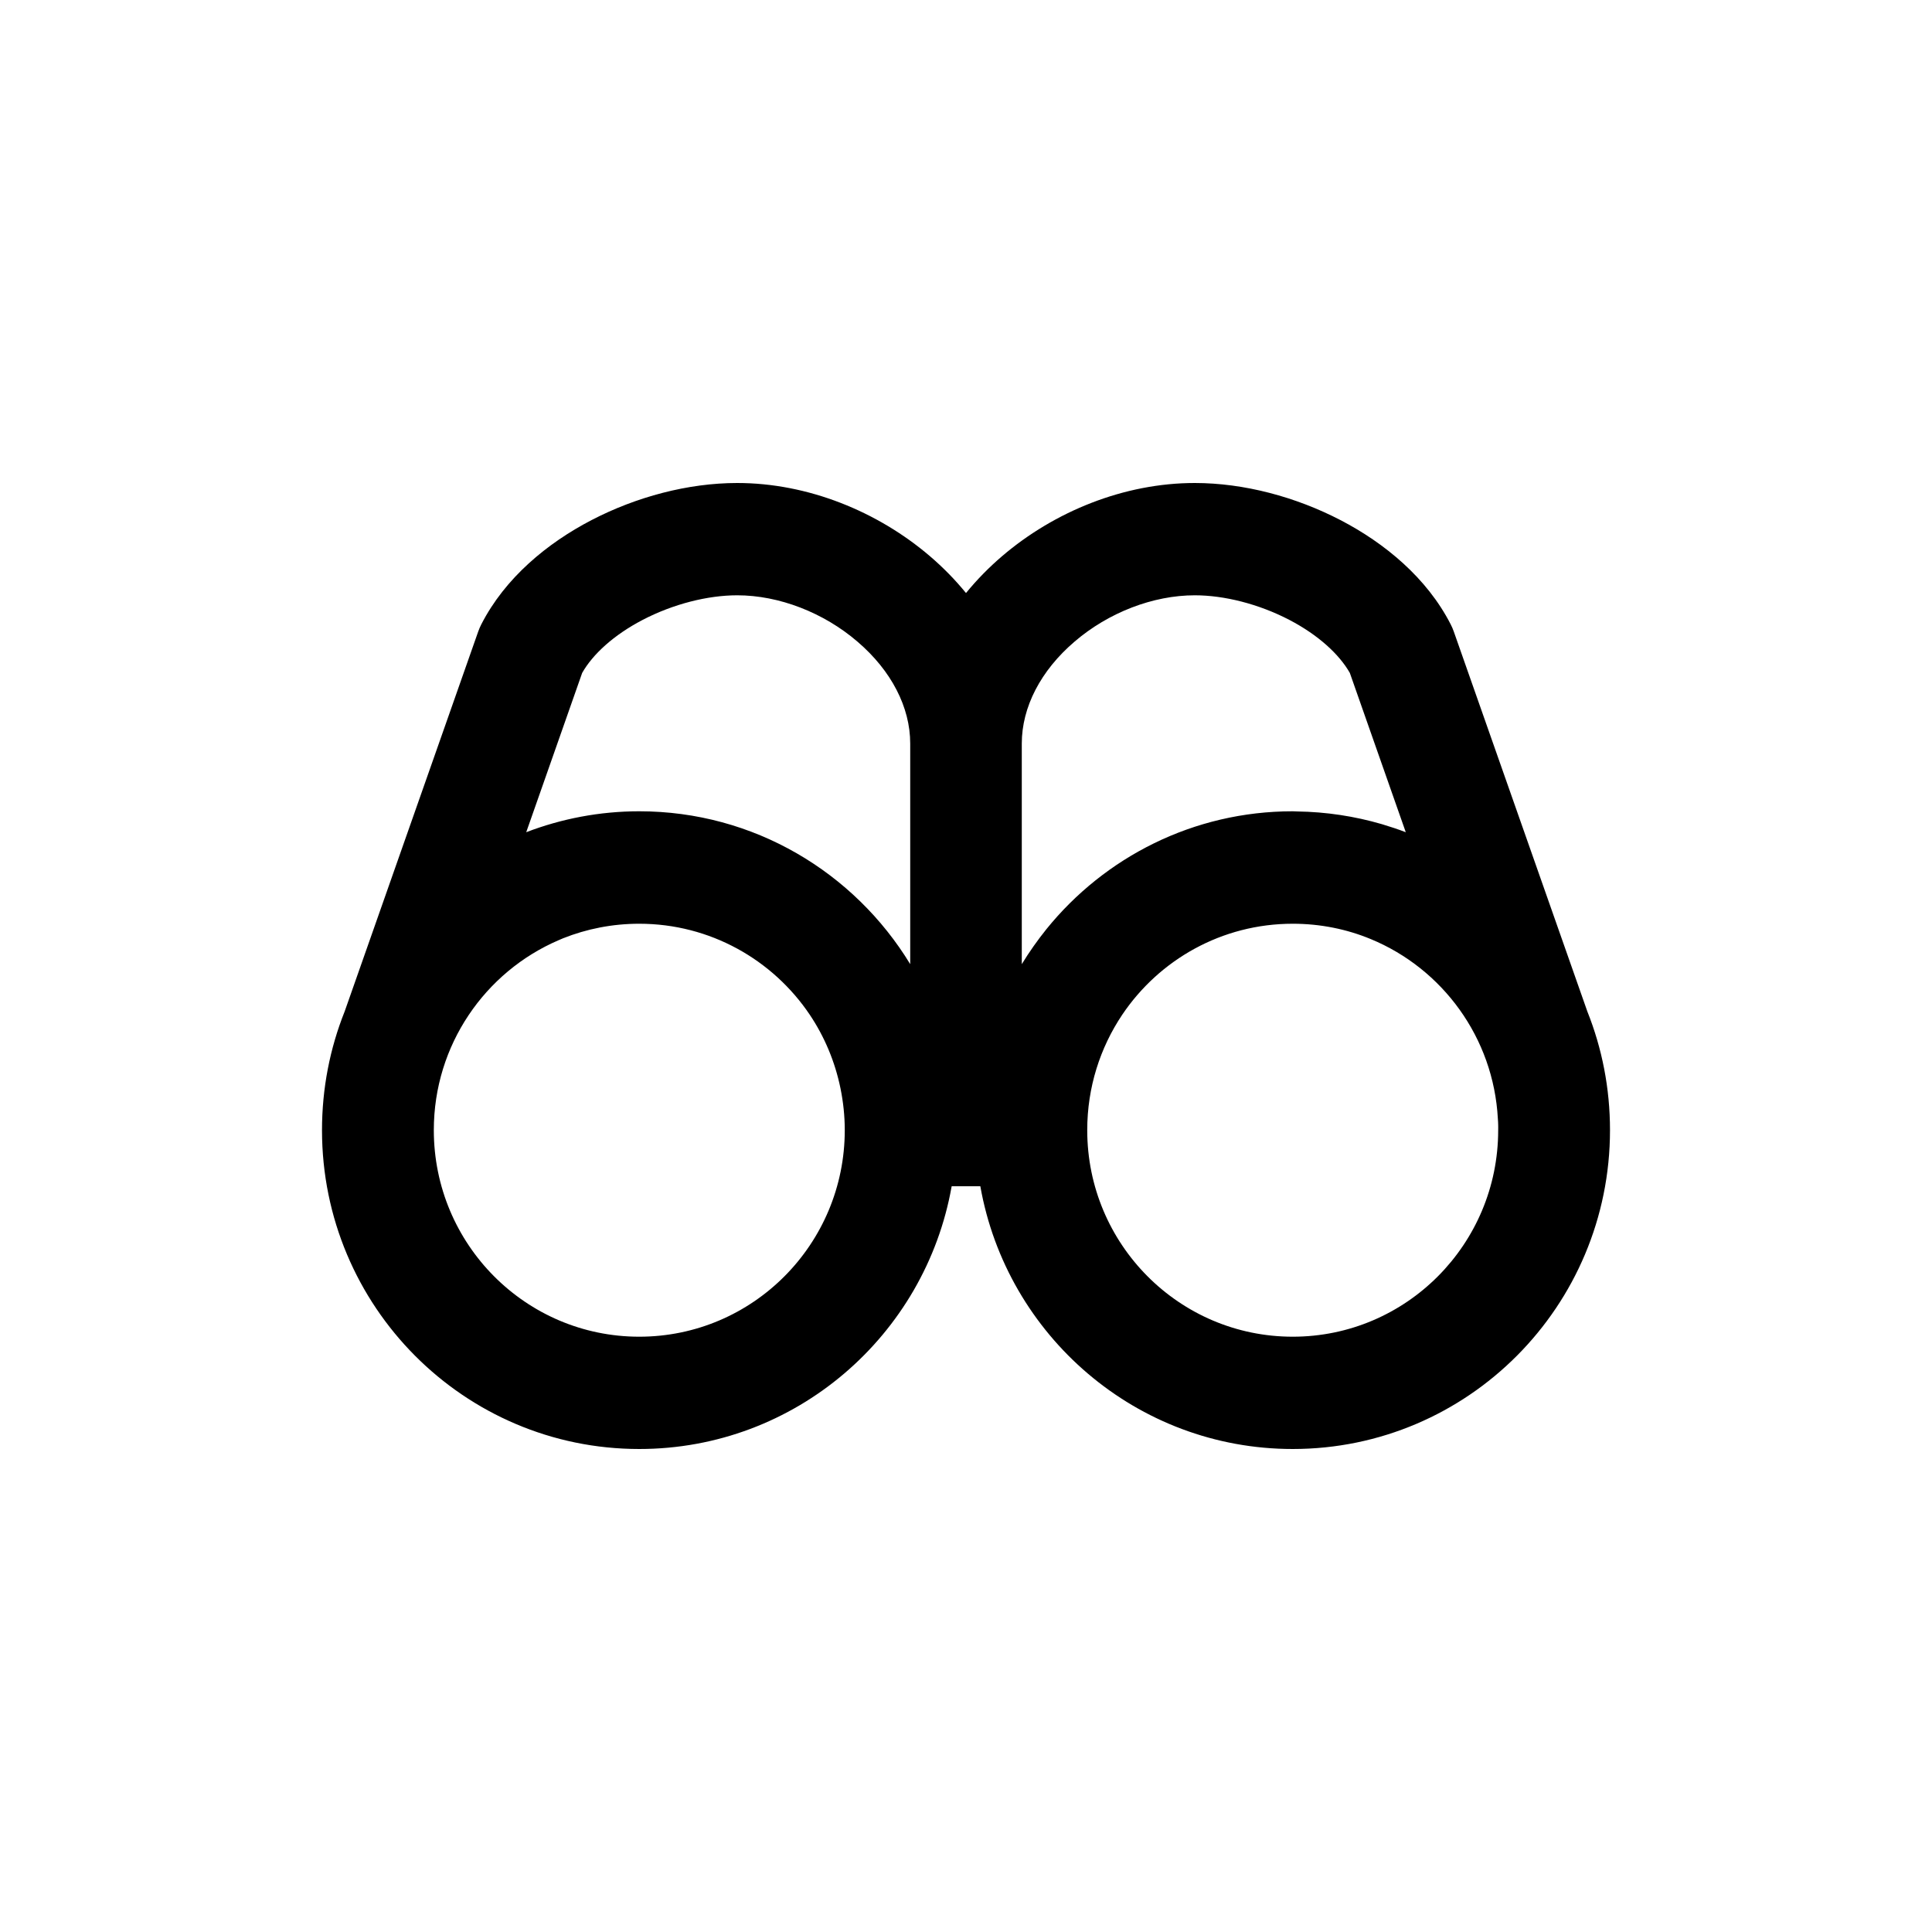
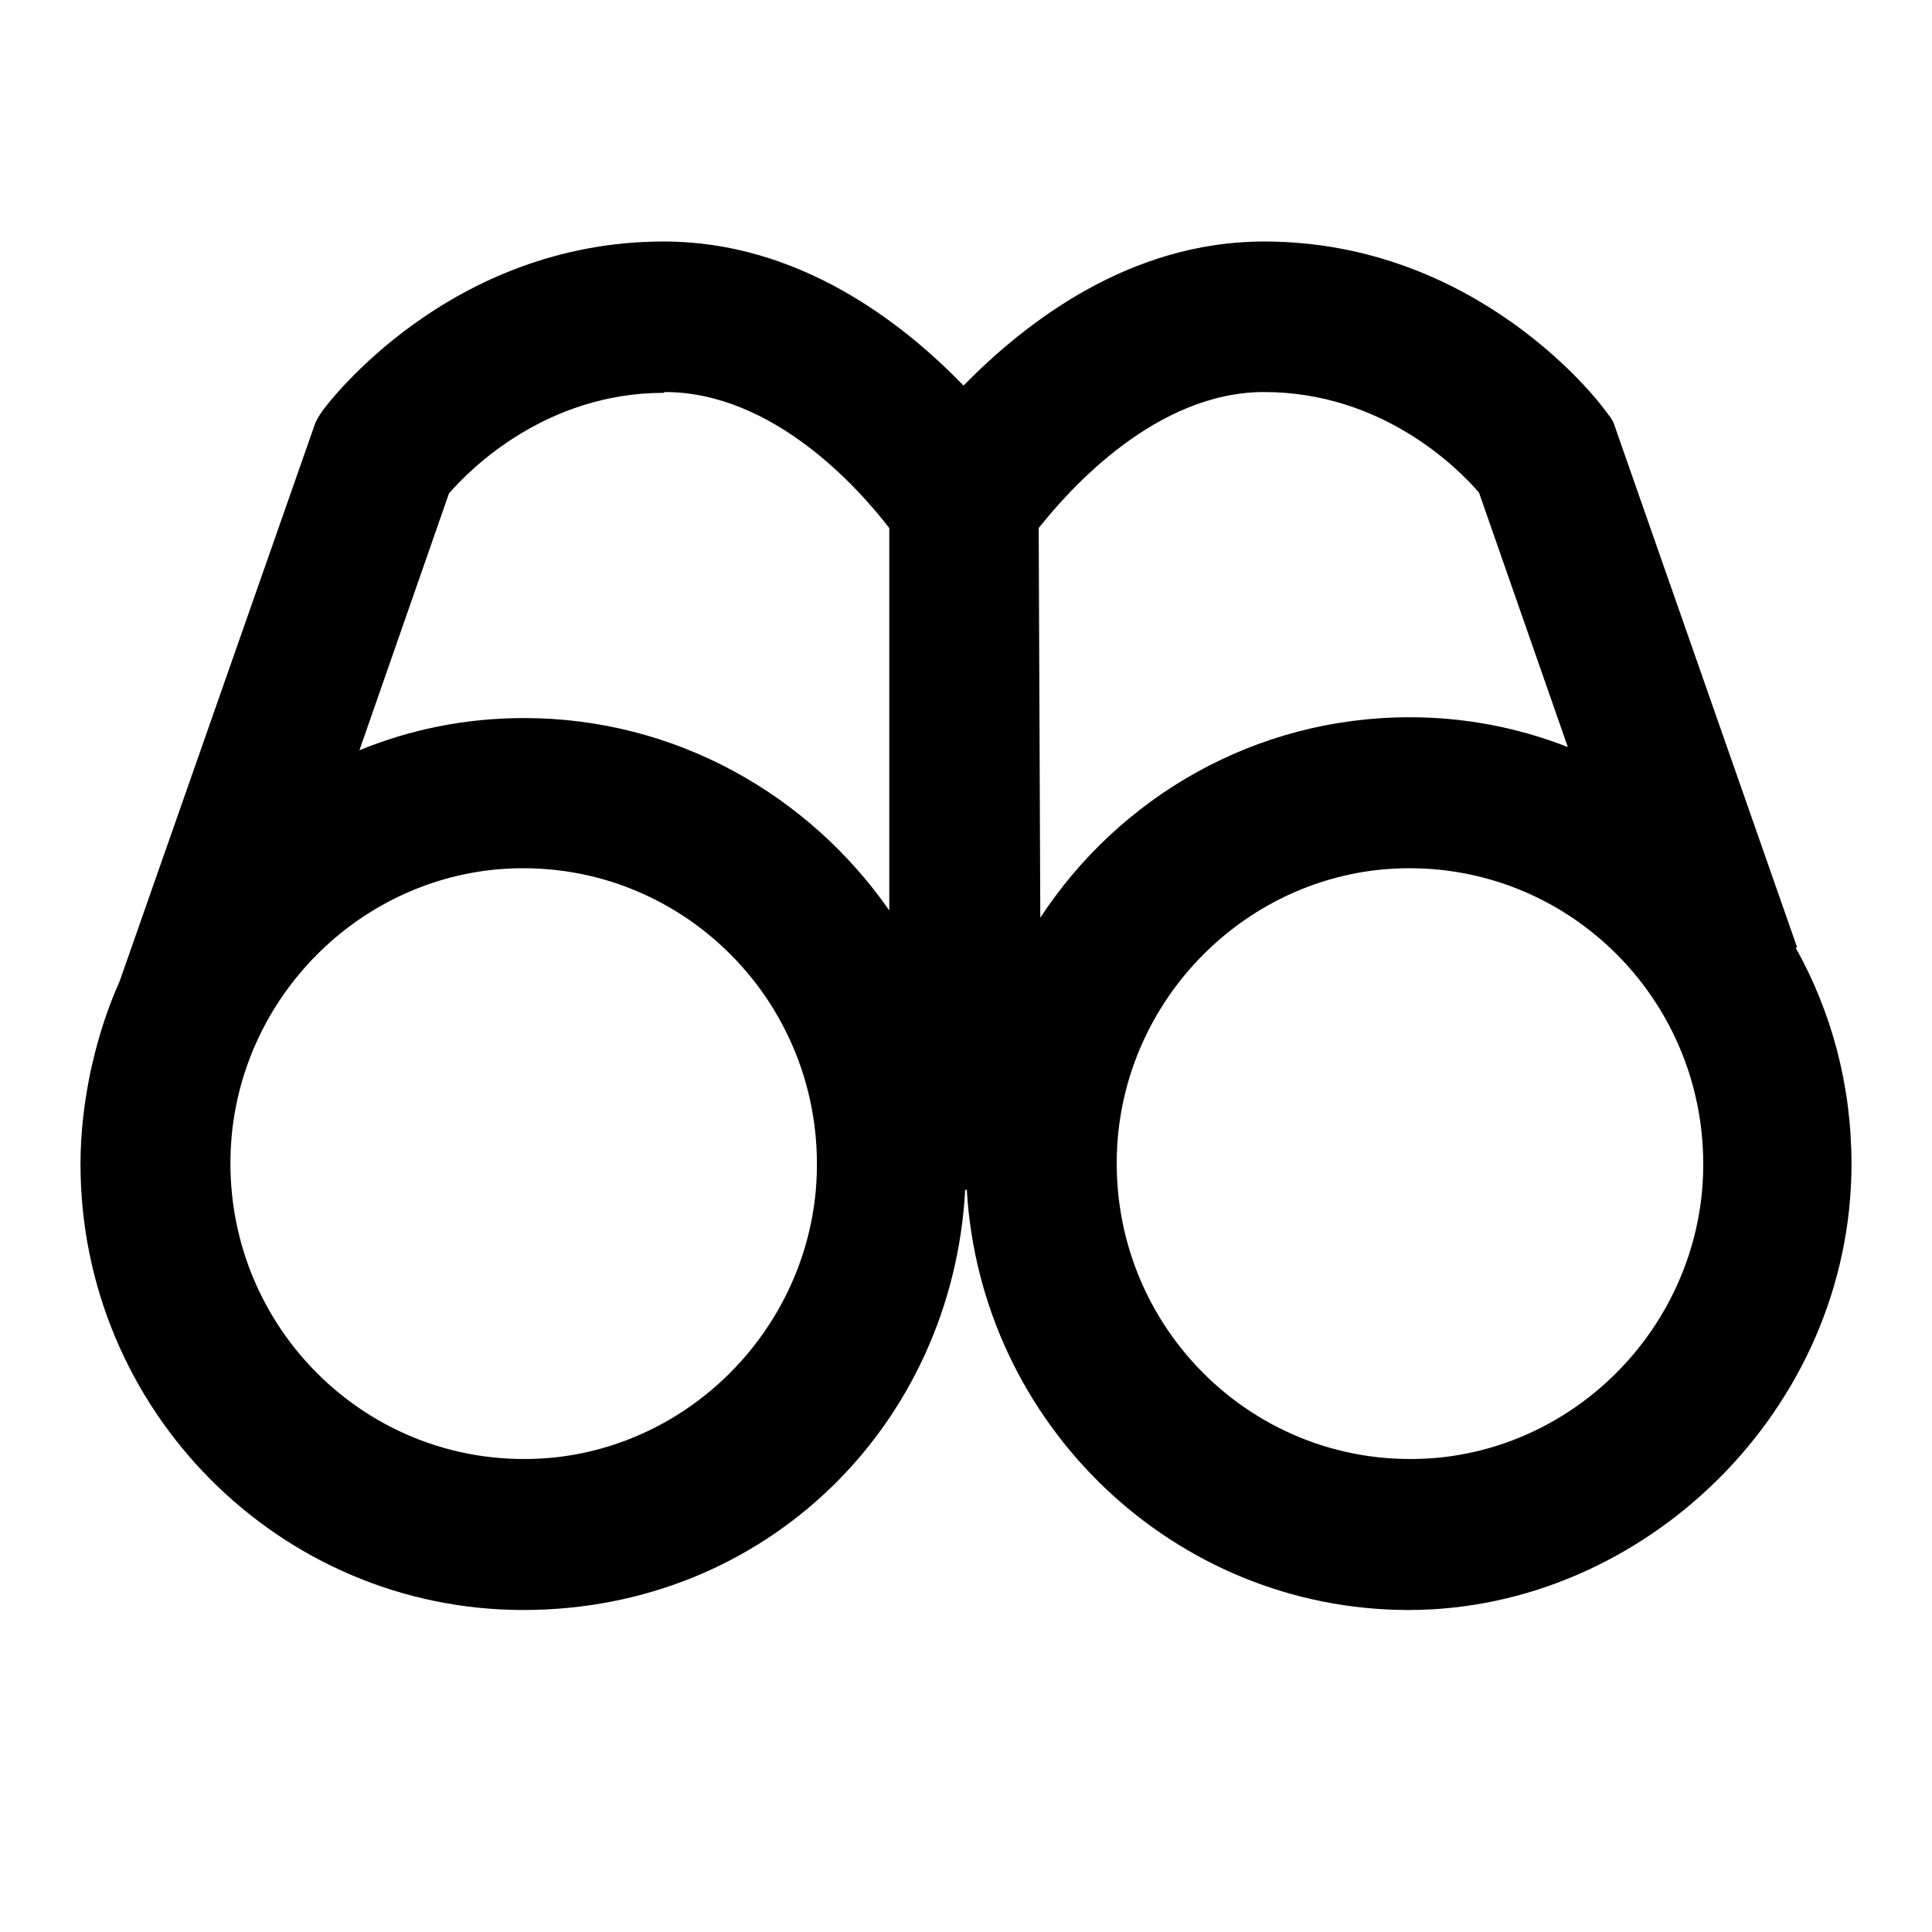
- <svg xmlns="http://www.w3.org/2000/svg" width="24" height="24" viewBox="0 0 24 24" fill="none">
-   <path fill="currentColor" d="M 9.158 6 C 8.546 6 7.902 6.173 7.348 6.461 C 6.799 6.746 6.274 7.179 5.979 7.756 C 5.964 7.784 5.952 7.814 5.941 7.844 L 4.281 12.566 C 4.099 13.022 4 13.519 4 14.039 L 4 14.041 C 4.001 16.228 5.765 18 7.941 18 C 9.881 18 11.494 16.591 11.822 14.736 L 12.178 14.736 C 12.506 16.591 14.119 18 16.059 18 C 18.235 18 20 16.226 20 14.039 C 20 13.519 19.901 13.022 19.719 12.566 L 18.059 7.844 C 18.048 7.814 18.036 7.784 18.021 7.756 C 17.726 7.179 17.201 6.746 16.652 6.461 C 16.098 6.173 15.454 6 14.842 6 C 13.965 6 13.098 6.353 12.447 6.91 C 12.286 7.048 12.136 7.2 12 7.367 C 11.864 7.2 11.714 7.048 11.553 6.91 C 10.902 6.353 10.035 6 9.158 6 z M 9.158 7.395 C 9.676 7.395 10.231 7.609 10.652 7.971 C 11.073 8.331 11.307 8.786 11.307 9.236 L 11.307 11.977 C 10.614 10.839 9.366 10.078 7.941 10.078 C 7.447 10.078 6.973 10.171 6.537 10.338 L 7.232 8.359 C 7.363 8.128 7.623 7.888 7.986 7.699 C 8.364 7.503 8.791 7.395 9.158 7.395 z M 14.842 7.395 C 15.209 7.395 15.636 7.503 16.014 7.699 C 16.377 7.888 16.636 8.128 16.768 8.359 L 17.463 10.338 C 17.366 10.301 17.266 10.268 17.166 10.238 C 16.83 10.14 16.476 10.085 16.109 10.08 C 16.092 10.08 16.076 10.078 16.059 10.078 C 14.824 10.078 13.722 10.649 13 11.541 C 12.889 11.679 12.786 11.825 12.693 11.977 L 12.693 9.236 C 12.693 8.786 12.927 8.331 13.348 7.971 C 13.769 7.609 14.324 7.395 14.842 7.395 z M 7.941 11.475 C 8.822 11.475 9.6 11.923 10.059 12.605 C 10.242 12.878 10.373 13.188 10.441 13.521 C 10.475 13.688 10.494 13.862 10.494 14.039 C 10.494 15.456 9.351 16.605 7.941 16.605 C 6.531 16.605 5.389 15.456 5.389 14.039 C 5.389 12.981 6.027 12.072 6.938 11.68 C 6.956 11.672 6.975 11.664 6.994 11.656 C 7.287 11.539 7.607 11.475 7.941 11.475 z M 16.059 11.475 C 16.402 11.475 16.73 11.542 17.029 11.666 C 17.917 12.033 18.553 12.888 18.607 13.898 C 18.609 13.924 18.611 13.951 18.611 13.977 C 18.612 13.998 18.611 14.018 18.611 14.039 L 18.611 14.041 C 18.61 15.457 17.468 16.605 16.059 16.605 C 14.649 16.605 13.506 15.456 13.506 14.039 C 13.506 13.508 13.666 13.015 13.941 12.605 C 14.4 11.923 15.177 11.475 16.059 11.475 z " />
+ <svg xmlns="http://www.w3.org/2000/svg" width="24" height="24" fill="currentColor" viewBox="0 0 24 24">
+   <path d="M22.325 11.77 20.04 5.24s-.02-.03-.03-.05l-.069-.09c-.06-.09-1.578-2.1-4.239-2.1-1.668 0-2.958 1-3.733 1.79C11.206 4 9.915 3 8.247 3c-2.67 0-4.18 2.02-4.239 2.1l-.04.06s-.05.08-.06.12l-2.422 6.91c-.129.29-.228.58-.307.89l-.05.21c-.08.38-.129.77-.129 1.17C1 17.52 3.472 20 6.5 20s5.331-2.31 5.49-5.22h.02c.169 2.91 2.57 5.22 5.49 5.22s5.5-2.49 5.5-5.54c0-.98-.248-1.89-.695-2.69h.02Zm-6.622-6.9c1.47 0 2.413.95 2.67 1.25l1.103 3.16a5.369 5.369 0 0 0-1.966-.37c-1.916 0-3.604.99-4.587 2.49l-.02-4.84c.388-.49 1.46-1.69 2.8-1.69Zm-7.446 0c1.35 0 2.413 1.2 2.79 1.69v4.75c-1.003-1.44-2.66-2.39-4.537-2.39-.725 0-1.41.14-2.045.4l1.112-3.19c.268-.31 1.21-1.25 2.67-1.25l.01-.01Zm-1.42 13.24c-2.273.2-4.16-1.7-3.96-3.99.158-1.75 1.558-3.16 3.295-3.32 2.274-.2 4.16 1.7 3.962 3.99-.16 1.75-1.56 3.16-3.296 3.32Zm11.01 0c-2.273.2-4.16-1.7-3.96-3.99.158-1.75 1.558-3.16 3.295-3.32 2.274-.2 4.16 1.7 3.962 3.99-.16 1.75-1.56 3.16-3.296 3.32Z" />
</svg>
